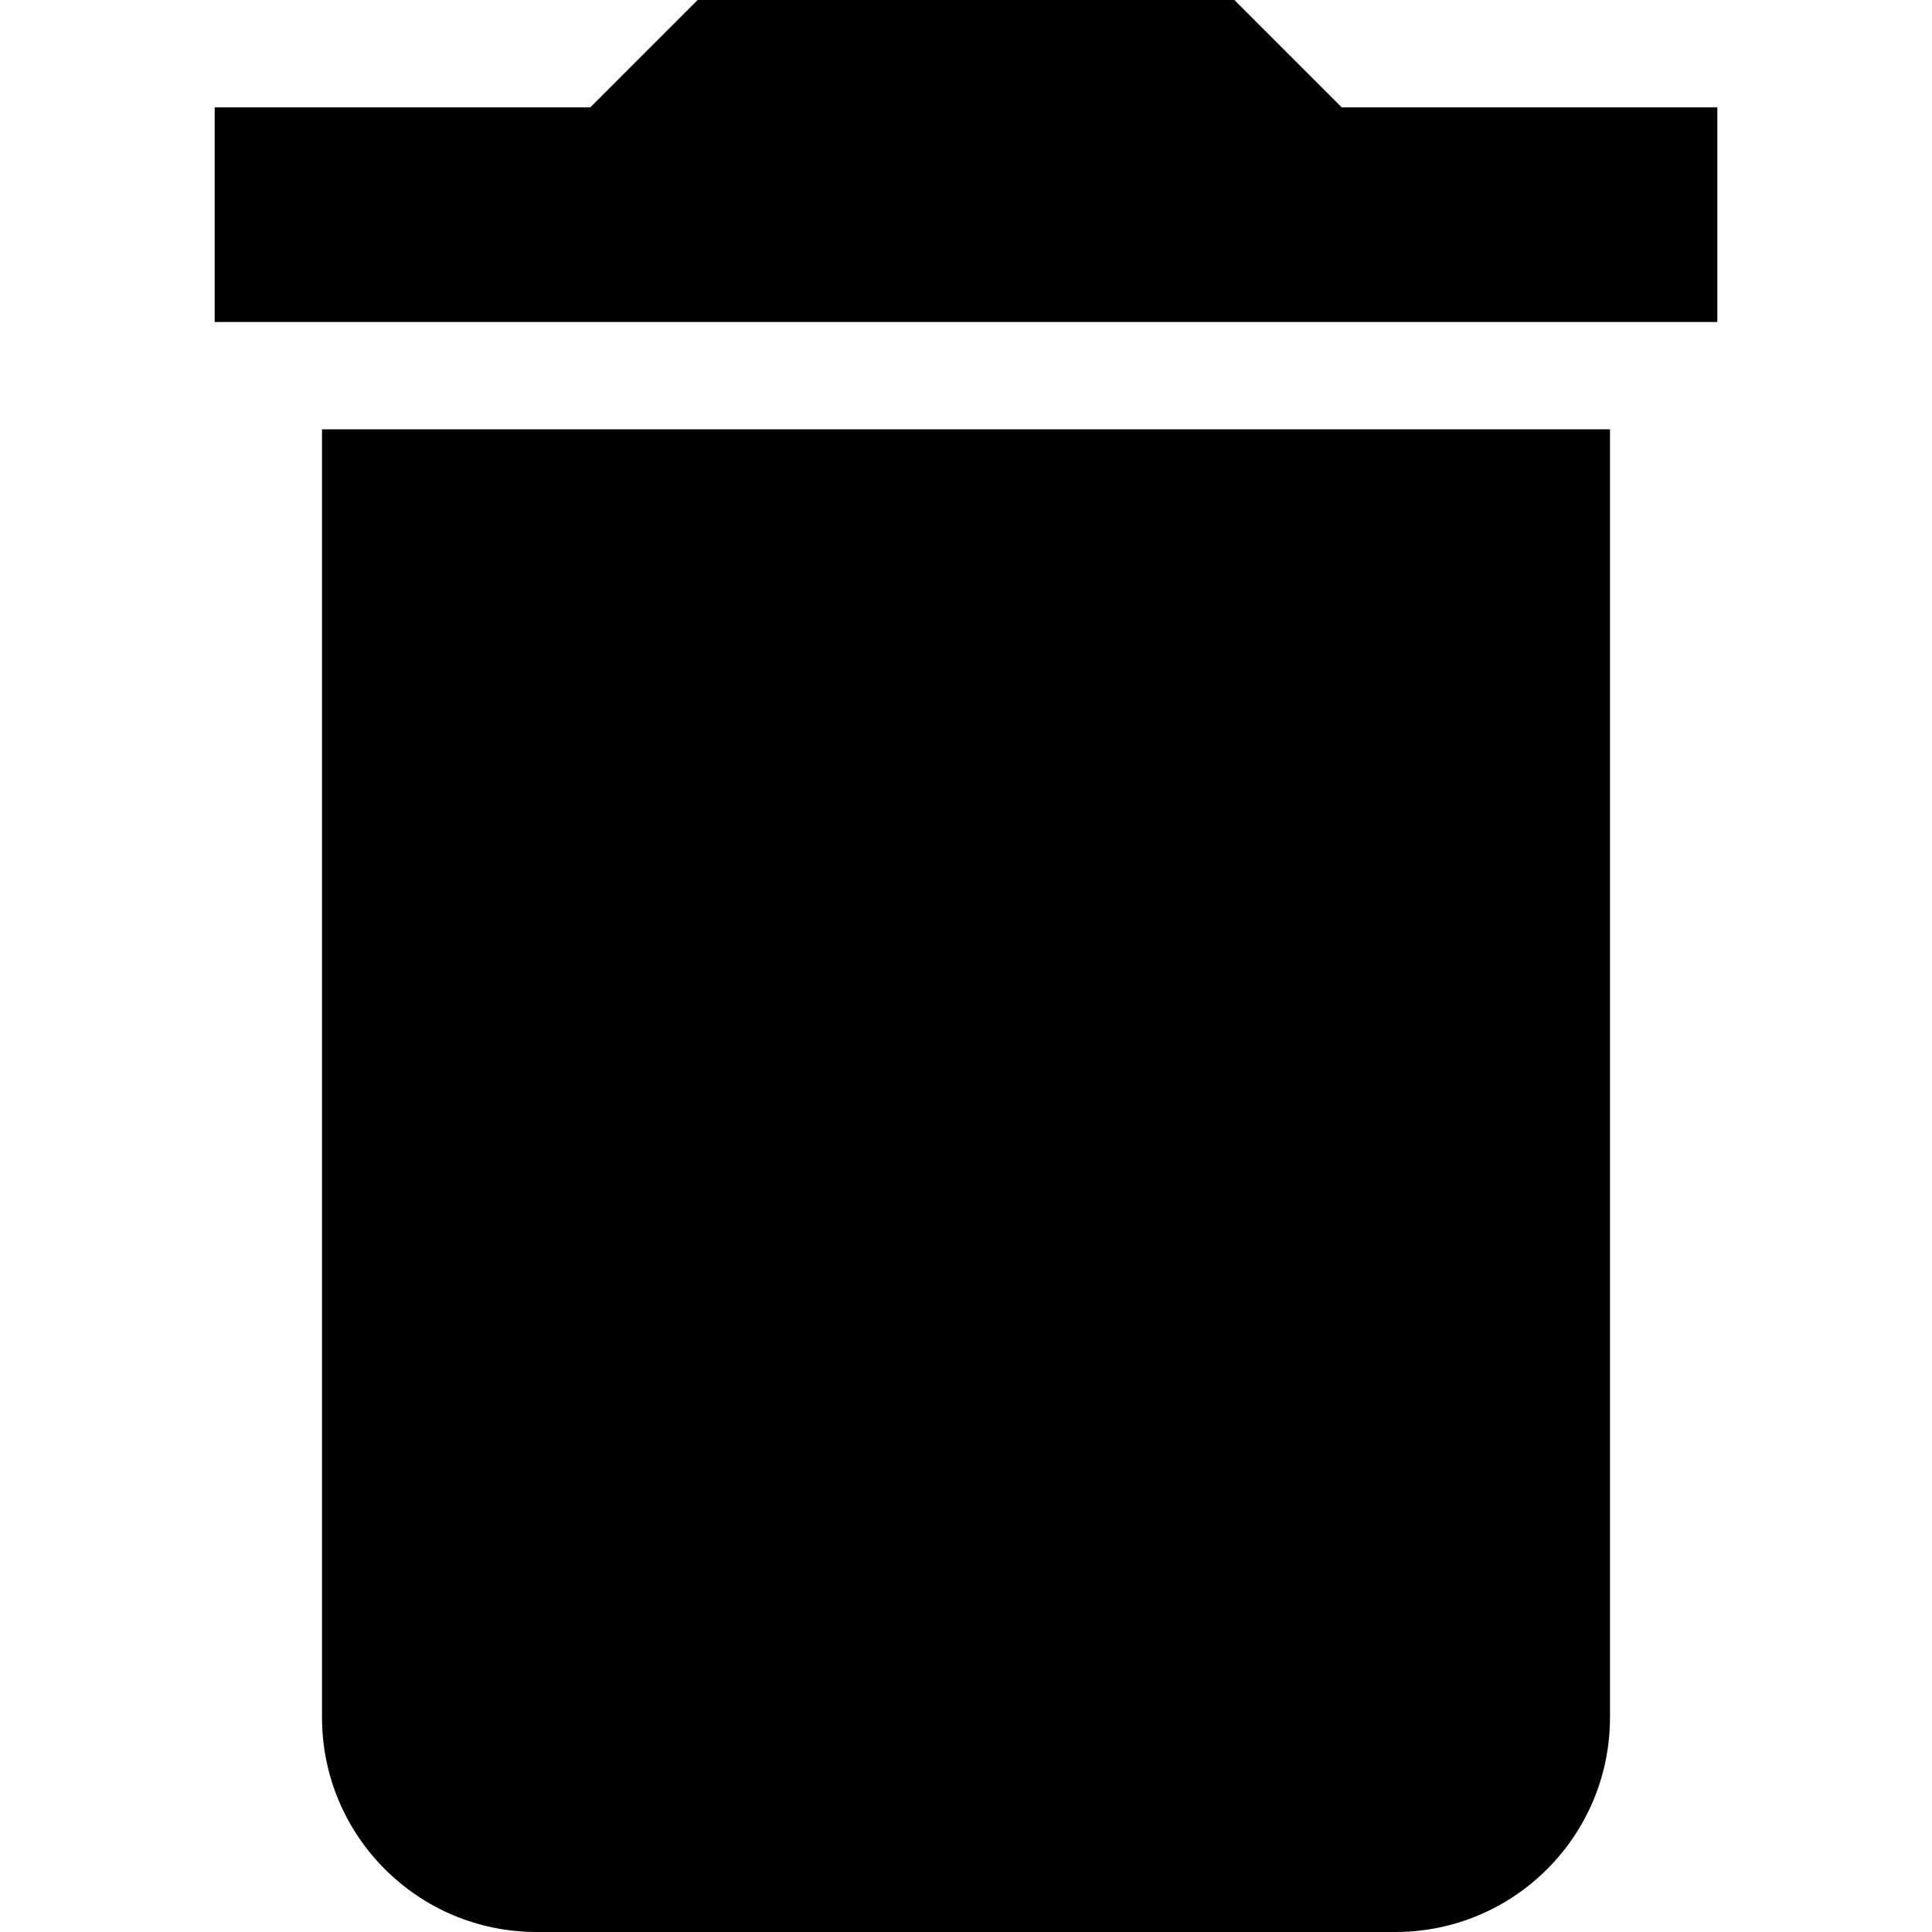
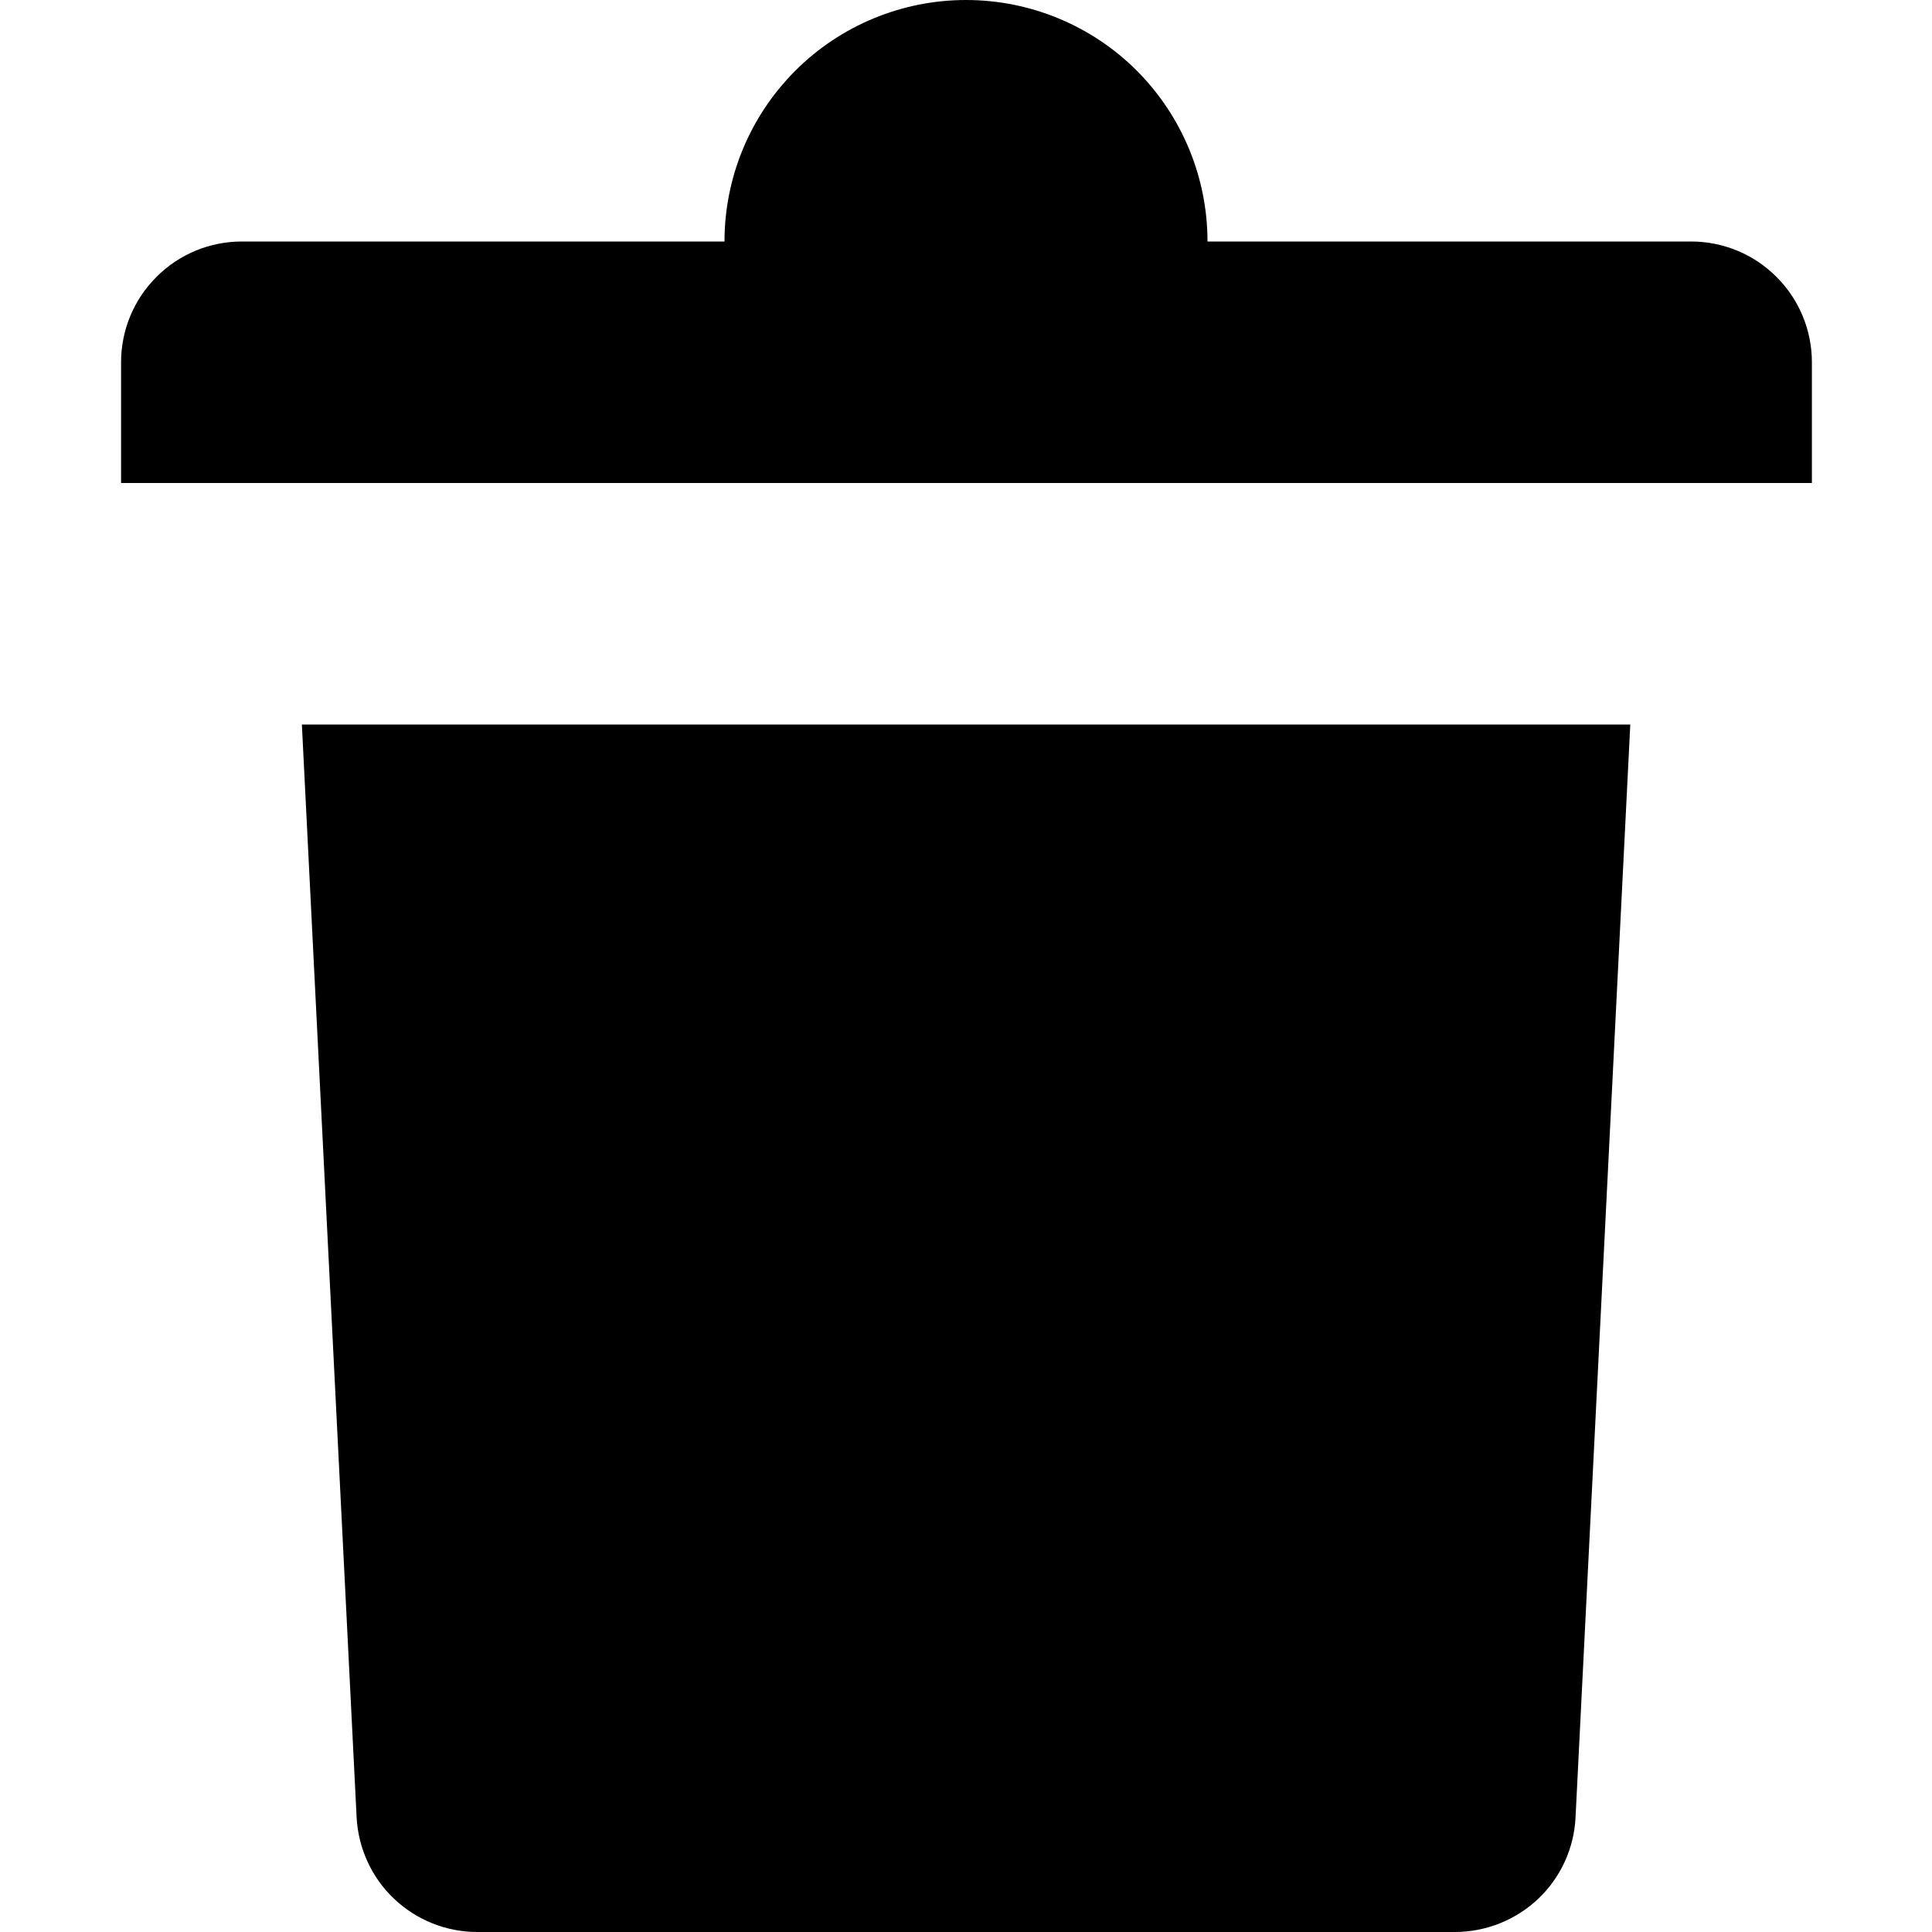
- <svg xmlns="http://www.w3.org/2000/svg" version="1.1" id="Capa_1" x="0px" y="0px" viewBox="0 0 384 384" width="10" height="10" style="enable-background:new 0 0 384 384;" xml:space="preserve">
-   <g>
-     <g>
-       <g>
-         <path d="M64,341.333C64,364.907,83.093,384,106.667,384h170.667C300.907,384,320,364.907,320,341.333v-256H64V341.333z" />
-         <polygon points="266.667,21.333 245.333,0 138.667,0 117.333,21.333 42.667,21.333 42.667,64 341.333,64 341.333,21.333    " />
-       </g>
-     </g>
-   </g>
-   <g>
- </g>
-   <g>
- </g>
-   <g>
- </g>
-   <g>
- </g>
-   <g>
- </g>
-   <g>
- </g>
-   <g>
- </g>
-   <g>
- </g>
-   <g>
- </g>
-   <g>
- </g>
-   <g>
- </g>
-   <g>
- </g>
-   <g>
- </g>
-   <g>
- </g>
-   <g>
- </g>
+ <svg xmlns="http://www.w3.org/2000/svg" width="12" height="12" viewBox="0 0 12 12">
+   <path d="M0.752 3V2.25C0.752 2.051 0.831 1.86 0.972 1.72C1.112 1.579 1.303 1.5 1.502 1.5H4.5C4.5 1.102 4.658 0.721 4.94 0.439C5.221 0.158 5.603 0 6 0C6.398 0 6.78 0.158 7.061 0.439C7.342 0.721 7.5 1.102 7.5 1.5H10.504C10.703 1.5 10.894 1.579 11.034 1.72C11.175 1.86 11.254 2.051 11.254 2.25V3H0.752ZM1.875 4.5H10.126L9.786 11.287C9.777 11.48 9.694 11.661 9.554 11.794C9.414 11.926 9.229 12 9.036 12H2.964C2.772 12 2.587 11.926 2.447 11.793C2.308 11.661 2.225 11.48 2.215 11.287L1.875 4.5Z" />
</svg>
